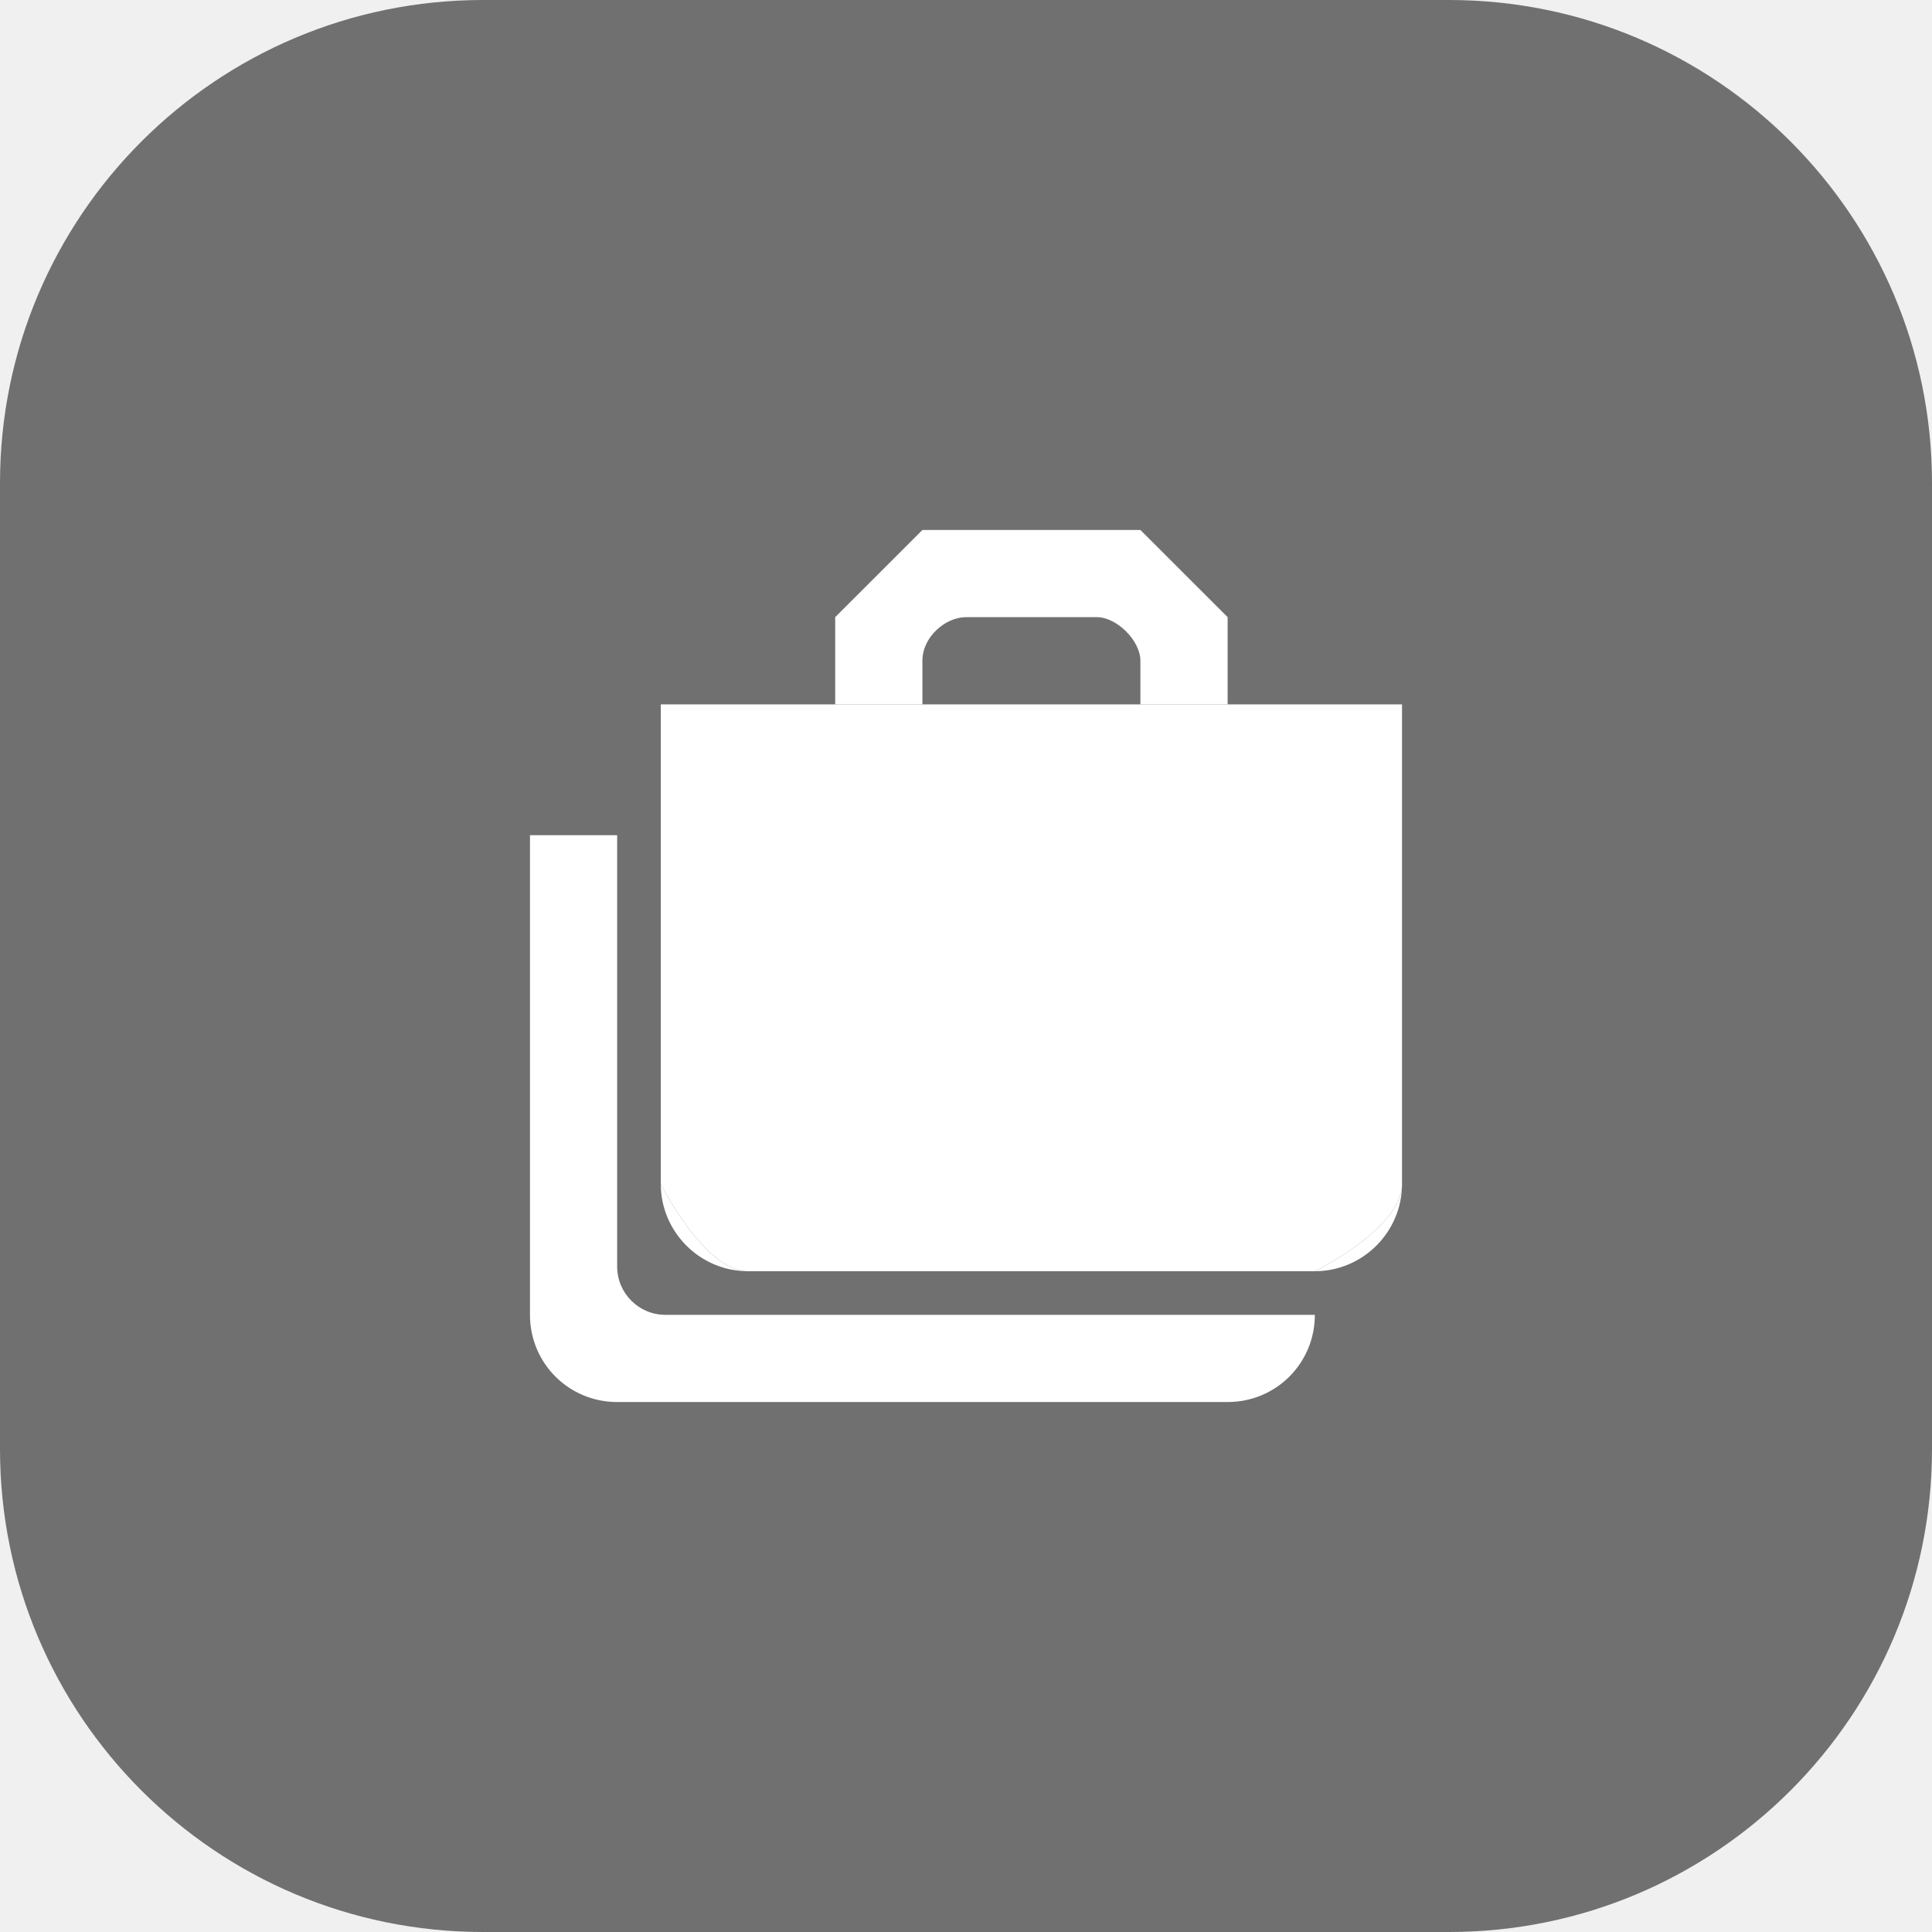
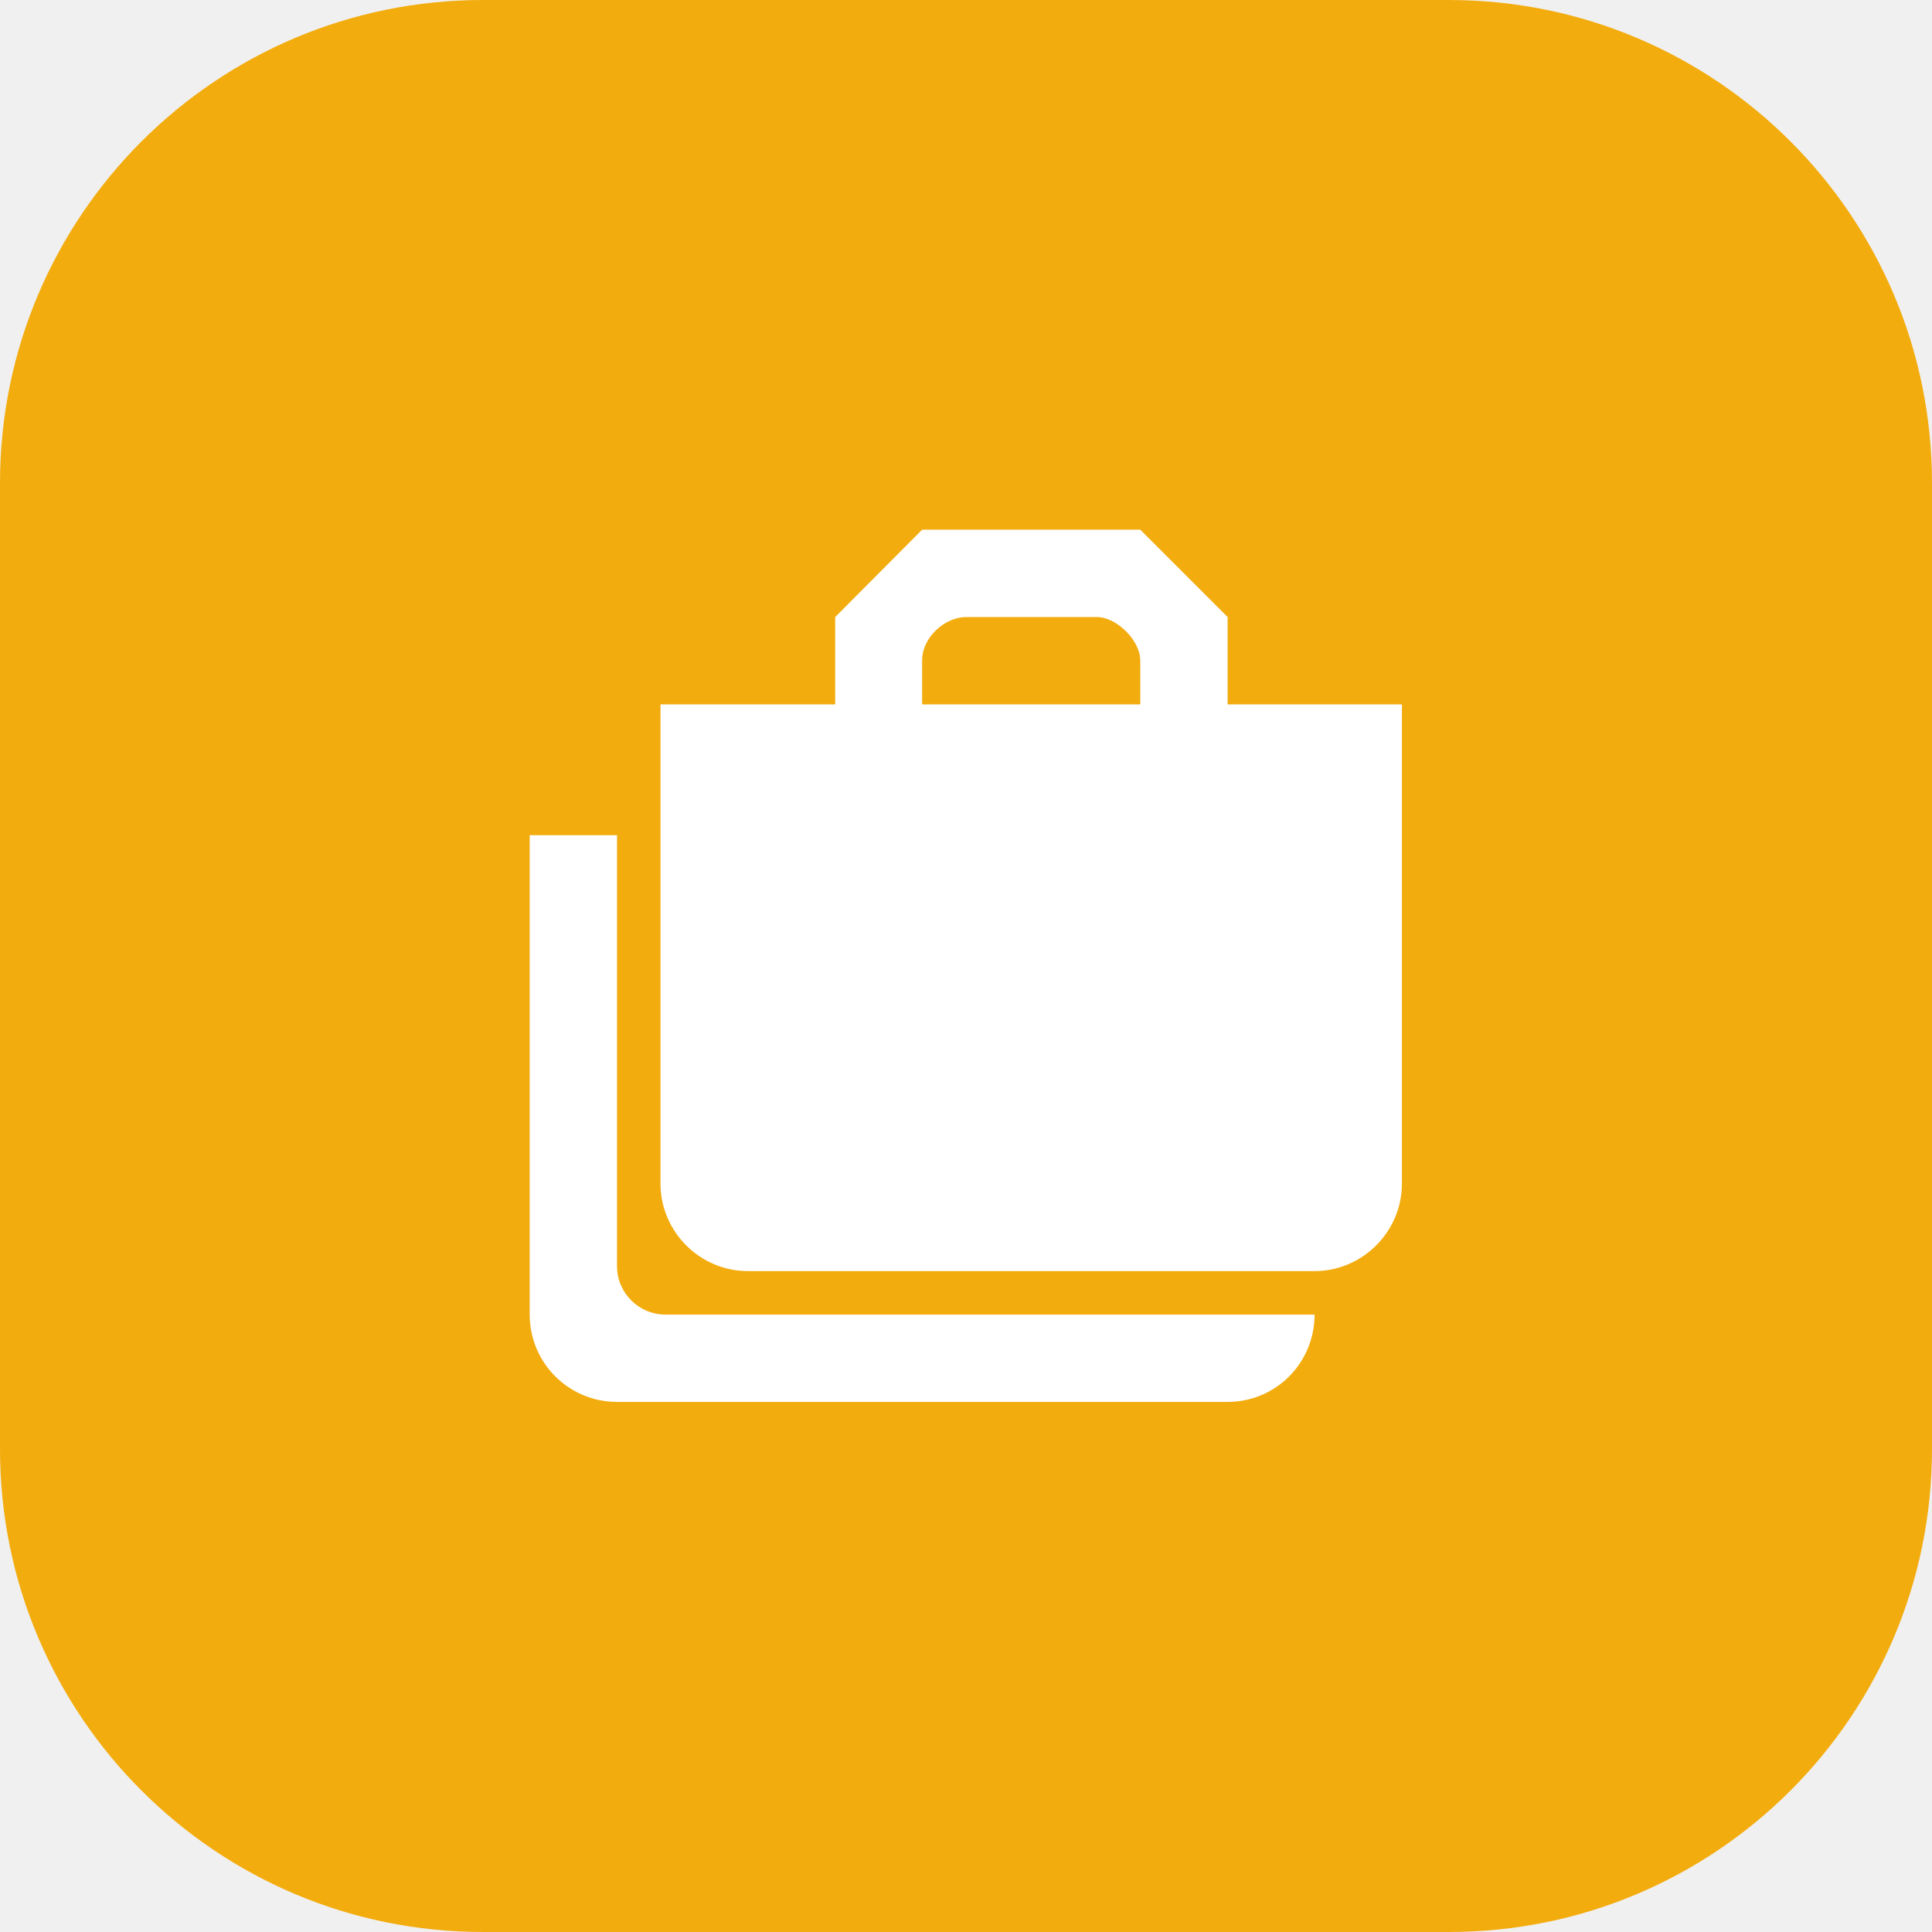
<svg xmlns="http://www.w3.org/2000/svg" width="48" height="48" viewBox="0 0 48 48" fill="none">
-   <rect width="48" height="48" rx="12" fill="#707070" />
-   <path d="M30.5 17.5V15.333L28.333 13.167H22.917L20.75 15.333V17.5H16.417V29.417C16.417 29.417 17.5 31.583 18.583 31.583H32.667C32.667 31.583 34.833 30.522 34.833 29.417V17.5H30.5ZM15.333 20.75H13.167V32.667C13.167 33.869 14.131 34.833 15.333 34.833H30.5C31.703 34.833 32.667 33.869 32.667 32.667H16.533C15.871 32.667 15.333 32.129 15.333 31.467V20.75ZM22.917 16.417C22.917 15.821 23.491 15.333 24 15.333H27.25C27.748 15.333 28.333 15.918 28.333 16.417V17.5H22.917V16.417ZM16.417 17.5H25.625H34.833V29.417C34.833 30.608 33.858 31.583 32.667 31.583H18.583C17.392 31.583 16.417 30.608 16.417 29.417V17.5Z" fill="white" />
-   <path d="M20.75 17.5H16.417V29.417C16.417 29.417 17.5 31.583 18.583 31.583H32.667C32.667 31.583 34.833 30.522 34.833 29.417V17.5H30.5H28.333H25.625H22.917H20.75Z" fill="white" />
+   <defs>
+     <clipPath id="clip2_14171">
+       <rect id="Style=Filled" width="26" height="26" transform="translate(11 11)" fill="white" fill-opacity="0" />
+     </clipPath>
+   </defs>
+   <rect id="Rectangle 4436" rx="12" width="48" height="48" fill="#F3AC0E" fill-opacity="1" />
+   <rect id="Style=Filled" width="26" height="26" transform="translate(11 11)" fill="#FFFFFF" fill-opacity="0" />
+   <g clip-path="url(#clip2_14171)">
+     <path id="Vector" d="M30.5 15.33L30.5 17.5L34.83 17.5L34.83 29.41C34.83 30.6 33.85 31.58 32.66 31.58L18.58 31.58C17.39 31.58 16.41 30.6 16.41 29.41L16.41 17.5L20.75 17.5L20.75 15.33L22.91 13.16L28.33 13.16L30.5 15.33ZM22.91 17.5L28.33 17.5L28.33 16.41C28.33 15.91 27.74 15.33 27.25 15.33L24 15.33C23.49 15.33 22.91 15.82 22.91 16.41L22.91 17.5ZM13.16 20.75L15.33 20.75L15.33 31.46C15.33 32.12 15.87 32.66 16.53 32.66L32.66 32.66C32.66 33.86 31.7 34.83 30.5 34.83L15.33 34.83C14.13 34.83 13.16 33.86 13.16 32.66L13.16 20.75Z" fill="#FFFFFF" fill-opacity="1" fill-rule="evenodd" />
+   </g>
</svg>
